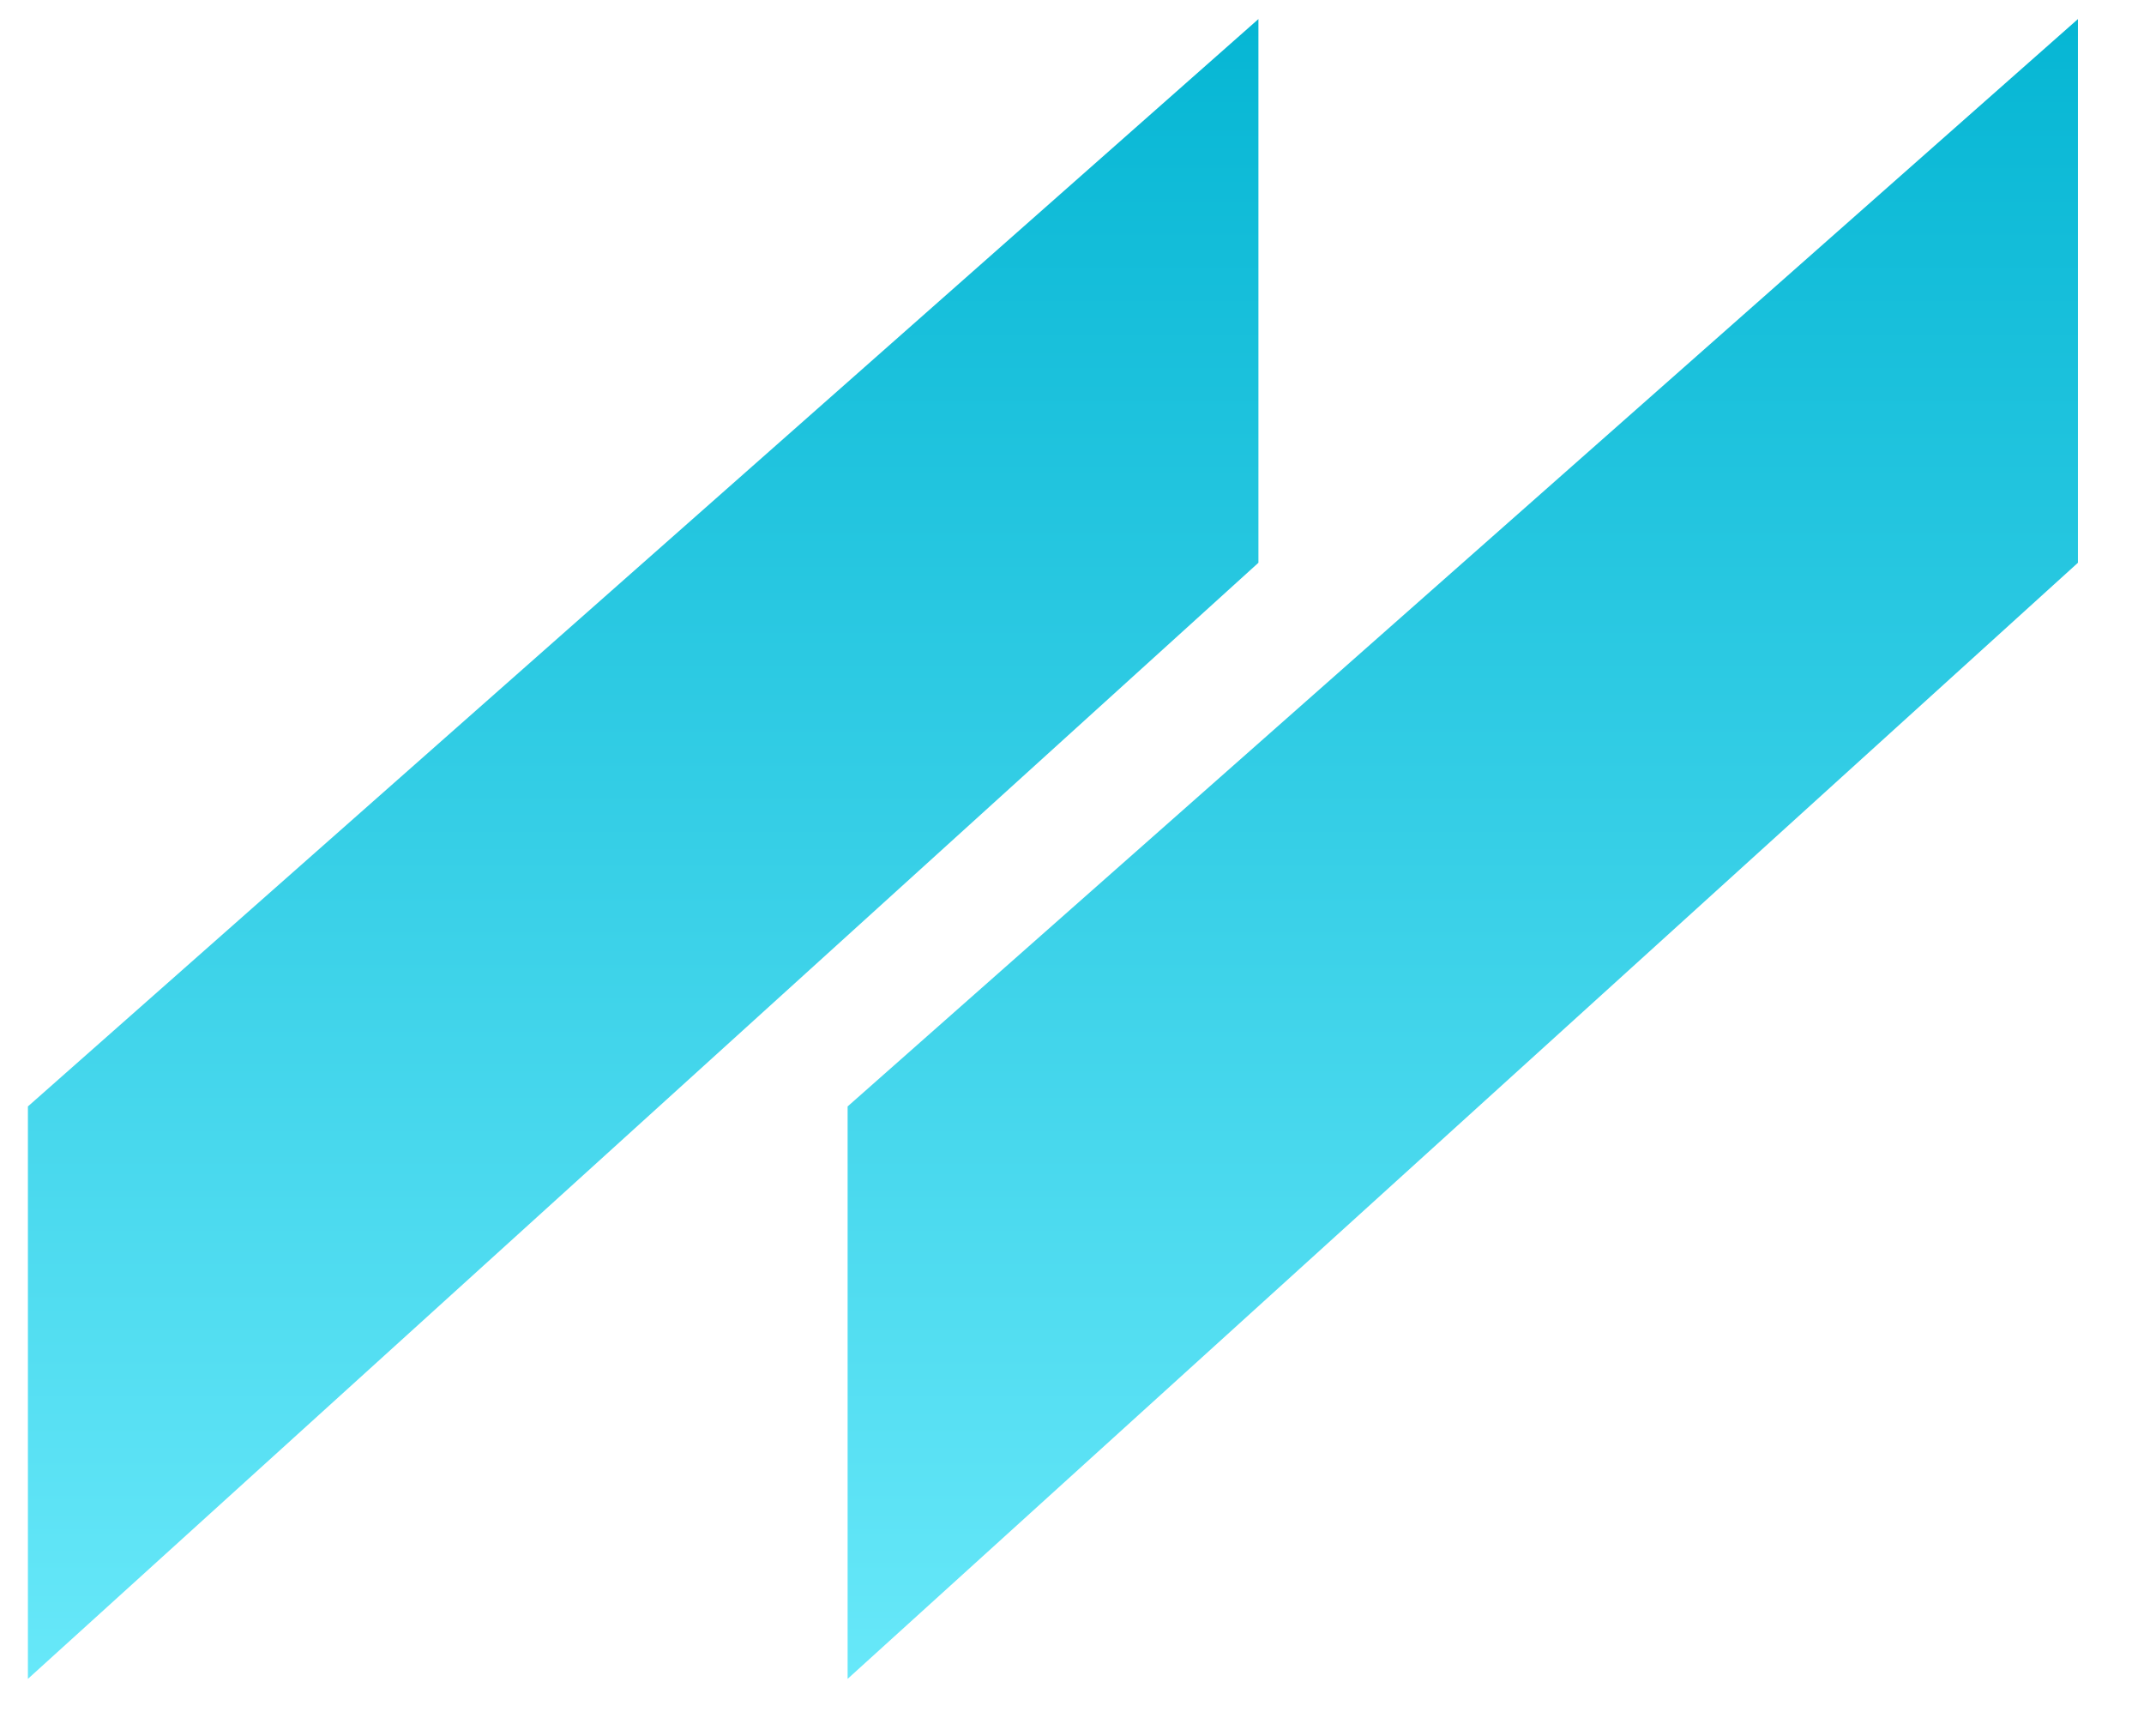
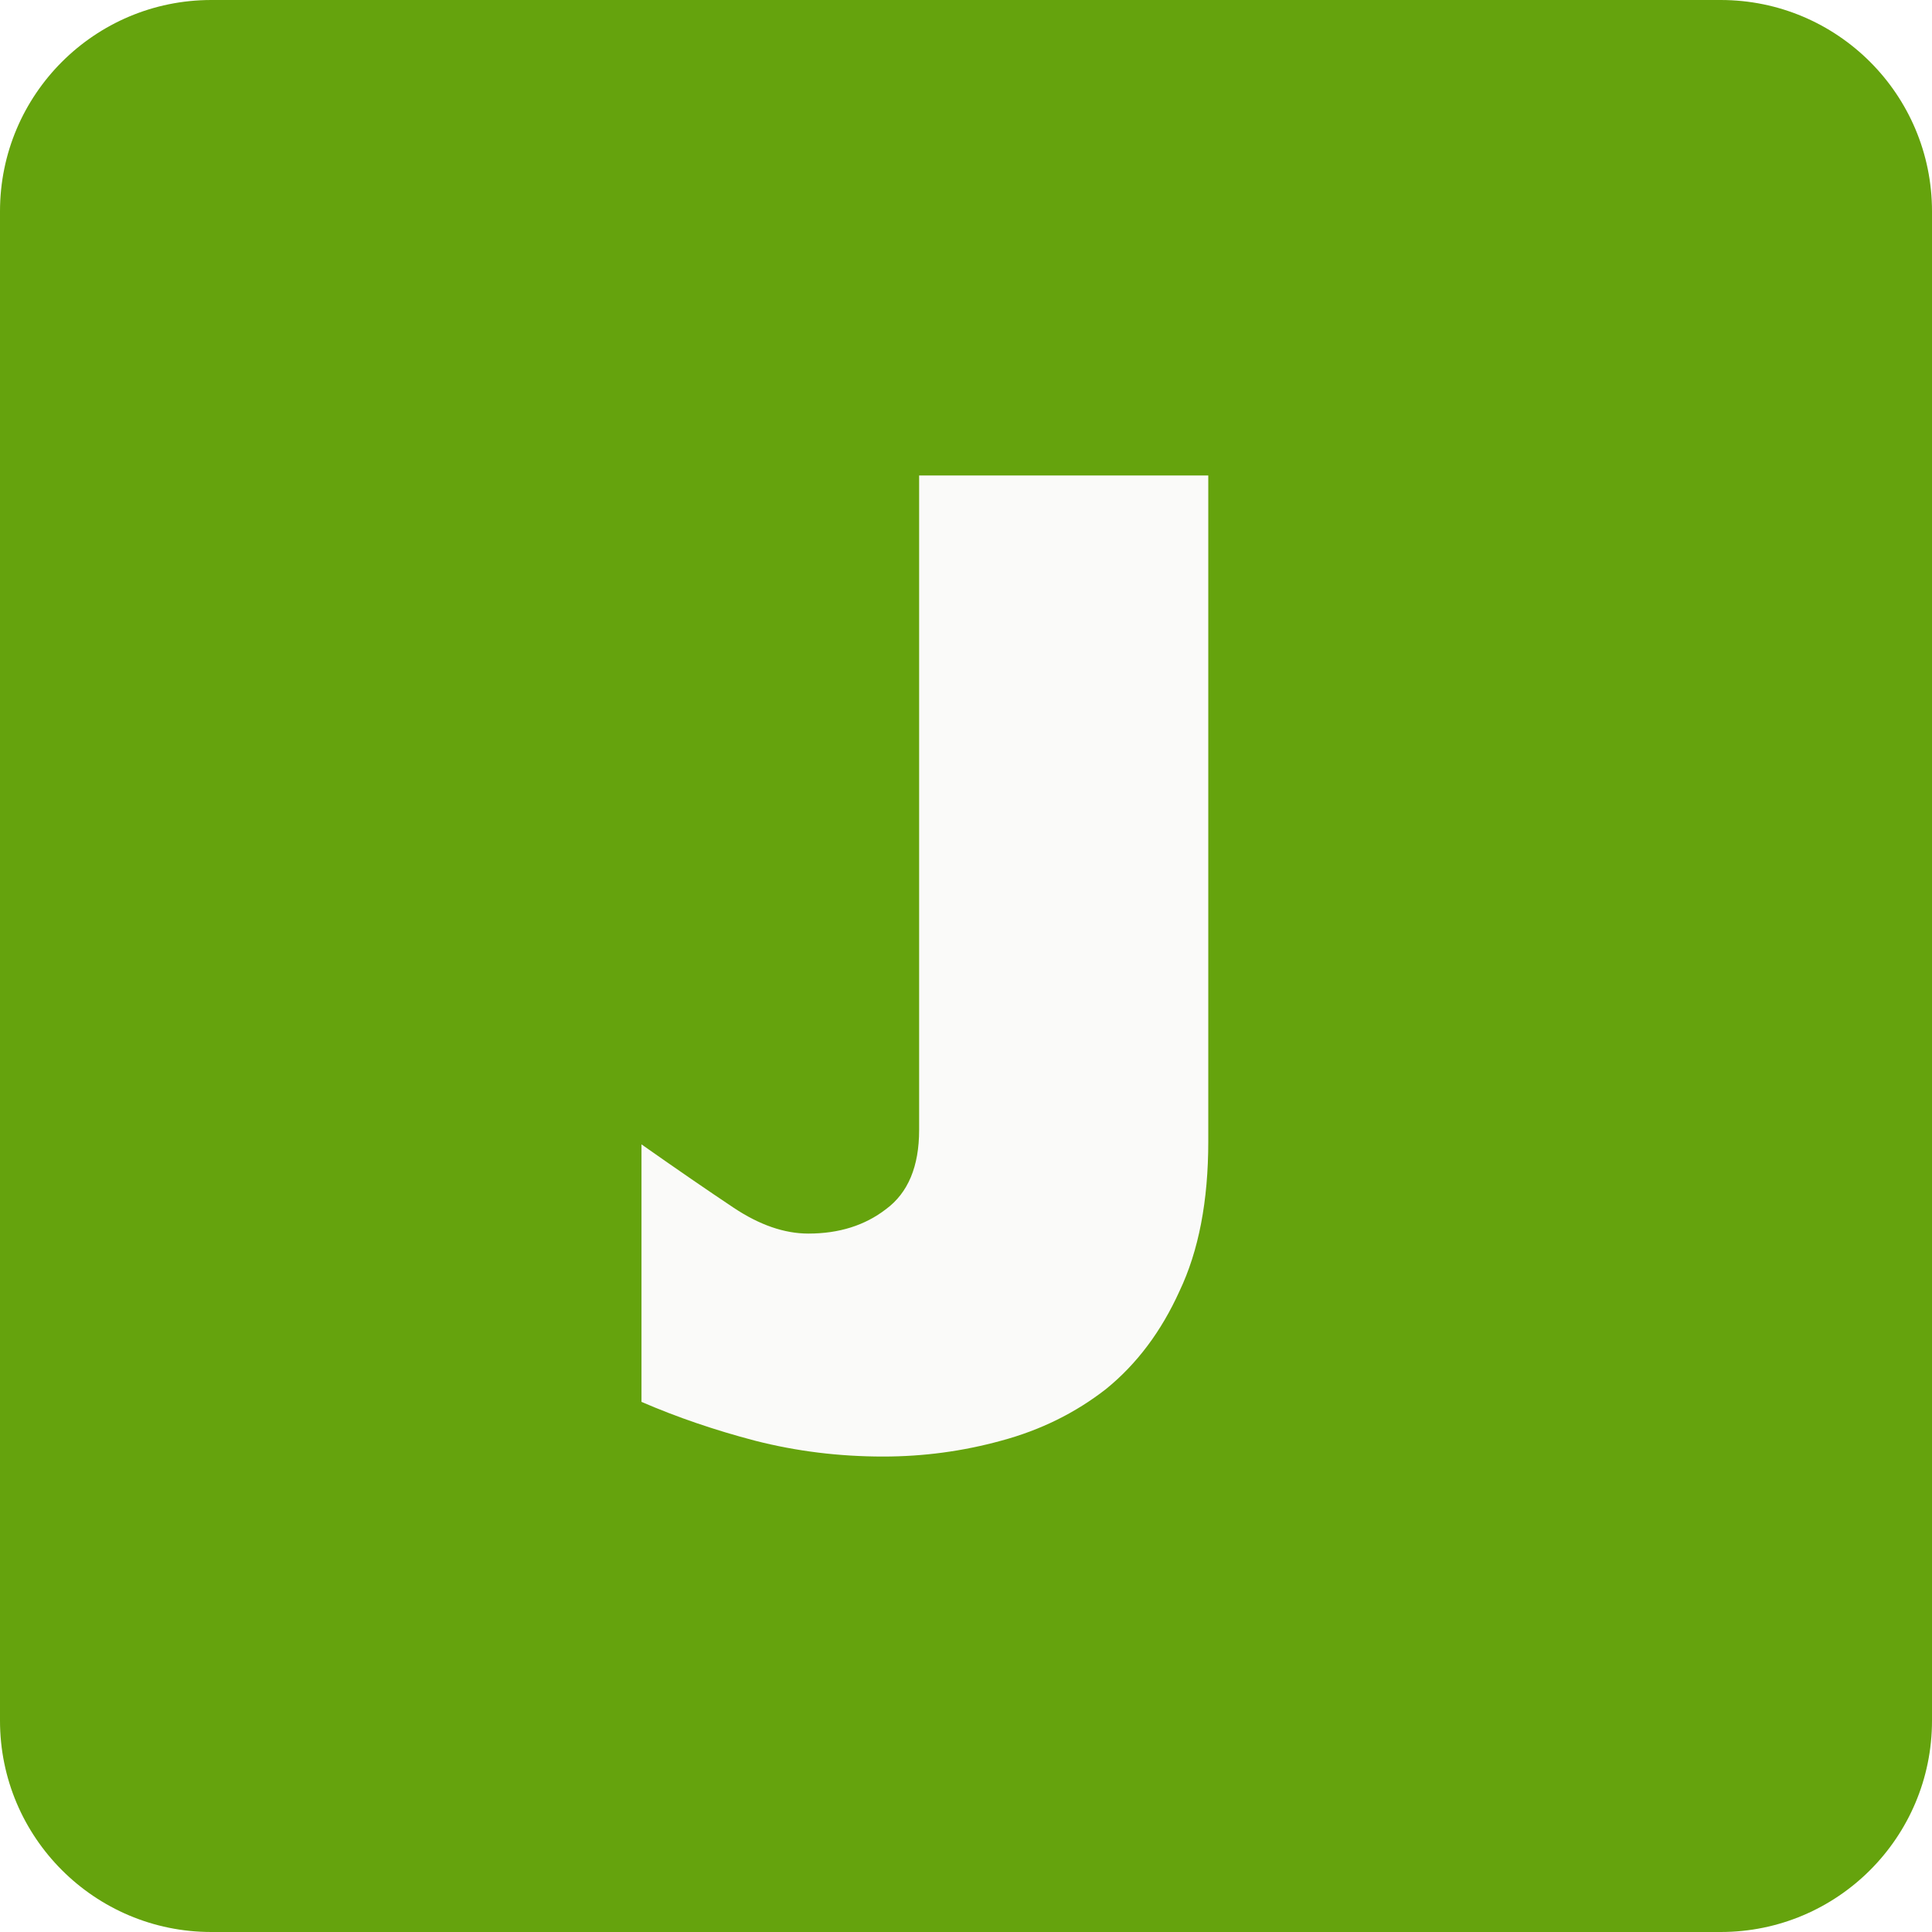
- <svg xmlns="http://www.w3.org/2000/svg" xmlns:xlink="http://www.w3.org/1999/xlink" version="1.1" preserveAspectRatio="xMidYMid meet" viewBox="344.564 330.278 111.737 91.218" width="53.87" height="43.61">
-   <defs>
-     <path d="M453.3 331.28L453.3 359.85L388.64 418.5L388.64 388.42L453.3 331.28Z" id="aFZf6T5ED" />
-     <linearGradient id="gradientb2ThqnP5Op" gradientUnits="userSpaceOnUse" x1="420.97" y1="331.28" x2="420.97" y2="418.5">
-       <stop style="stop-color: #06b6d4;stop-opacity: 1" offset="0%" />
-       <stop style="stop-color: #67e8f9;stop-opacity: 1" offset="100%" />
-     </linearGradient>
-     <path d="M410.23 331.28L410.23 359.85L345.56 418.5L345.56 388.42L410.23 331.28Z" id="a9fehgwfM" />
-     <linearGradient id="gradientk1wNV9Ostb" gradientUnits="userSpaceOnUse" x1="377.89" y1="331.28" x2="377.89" y2="418.5">
-       <stop style="stop-color: #06b6d4;stop-opacity: 1" offset="0%" />
-       <stop style="stop-color: #67e8f9;stop-opacity: 1" offset="100%" />
-     </linearGradient>
-   </defs>
-   <g>
-     <g>
-       <use xlink:href="#aFZf6T5ED" opacity="1" fill="url(#gradientb2ThqnP5Op)" />
-     </g>
-     <g>
-       <use xlink:href="#a9fehgwfM" opacity="1" fill="url(#gradientk1wNV9Ostb)" />
-     </g>
-   </g>
+ <svg xmlns="http://www.w3.org/2000/svg" width="40" height="40" viewBox="0 0 256 256" fill="none">
+   <rect width="256" height="256" rx="28" fill="#65A30D" />
+   <path d="M117.023 193C111.178 193 105.523 192.301 100.059 190.903C94.721 189.505 89.702 187.79 85 185.757V151.636C89.702 154.94 93.768 157.736 97.199 160.023C100.63 162.311 103.935 163.455 107.111 163.455C111.178 163.455 114.609 162.374 117.405 160.214C120.327 158.054 121.789 154.559 121.789 149.73V63H160.103V151.255C160.103 159.134 158.832 165.742 156.29 171.079C153.876 176.416 150.635 180.737 146.569 184.041C142.502 187.218 137.864 189.505 132.654 190.903C127.571 192.301 122.361 193 117.023 193Z" fill="#FAFAF9" />
</svg>
